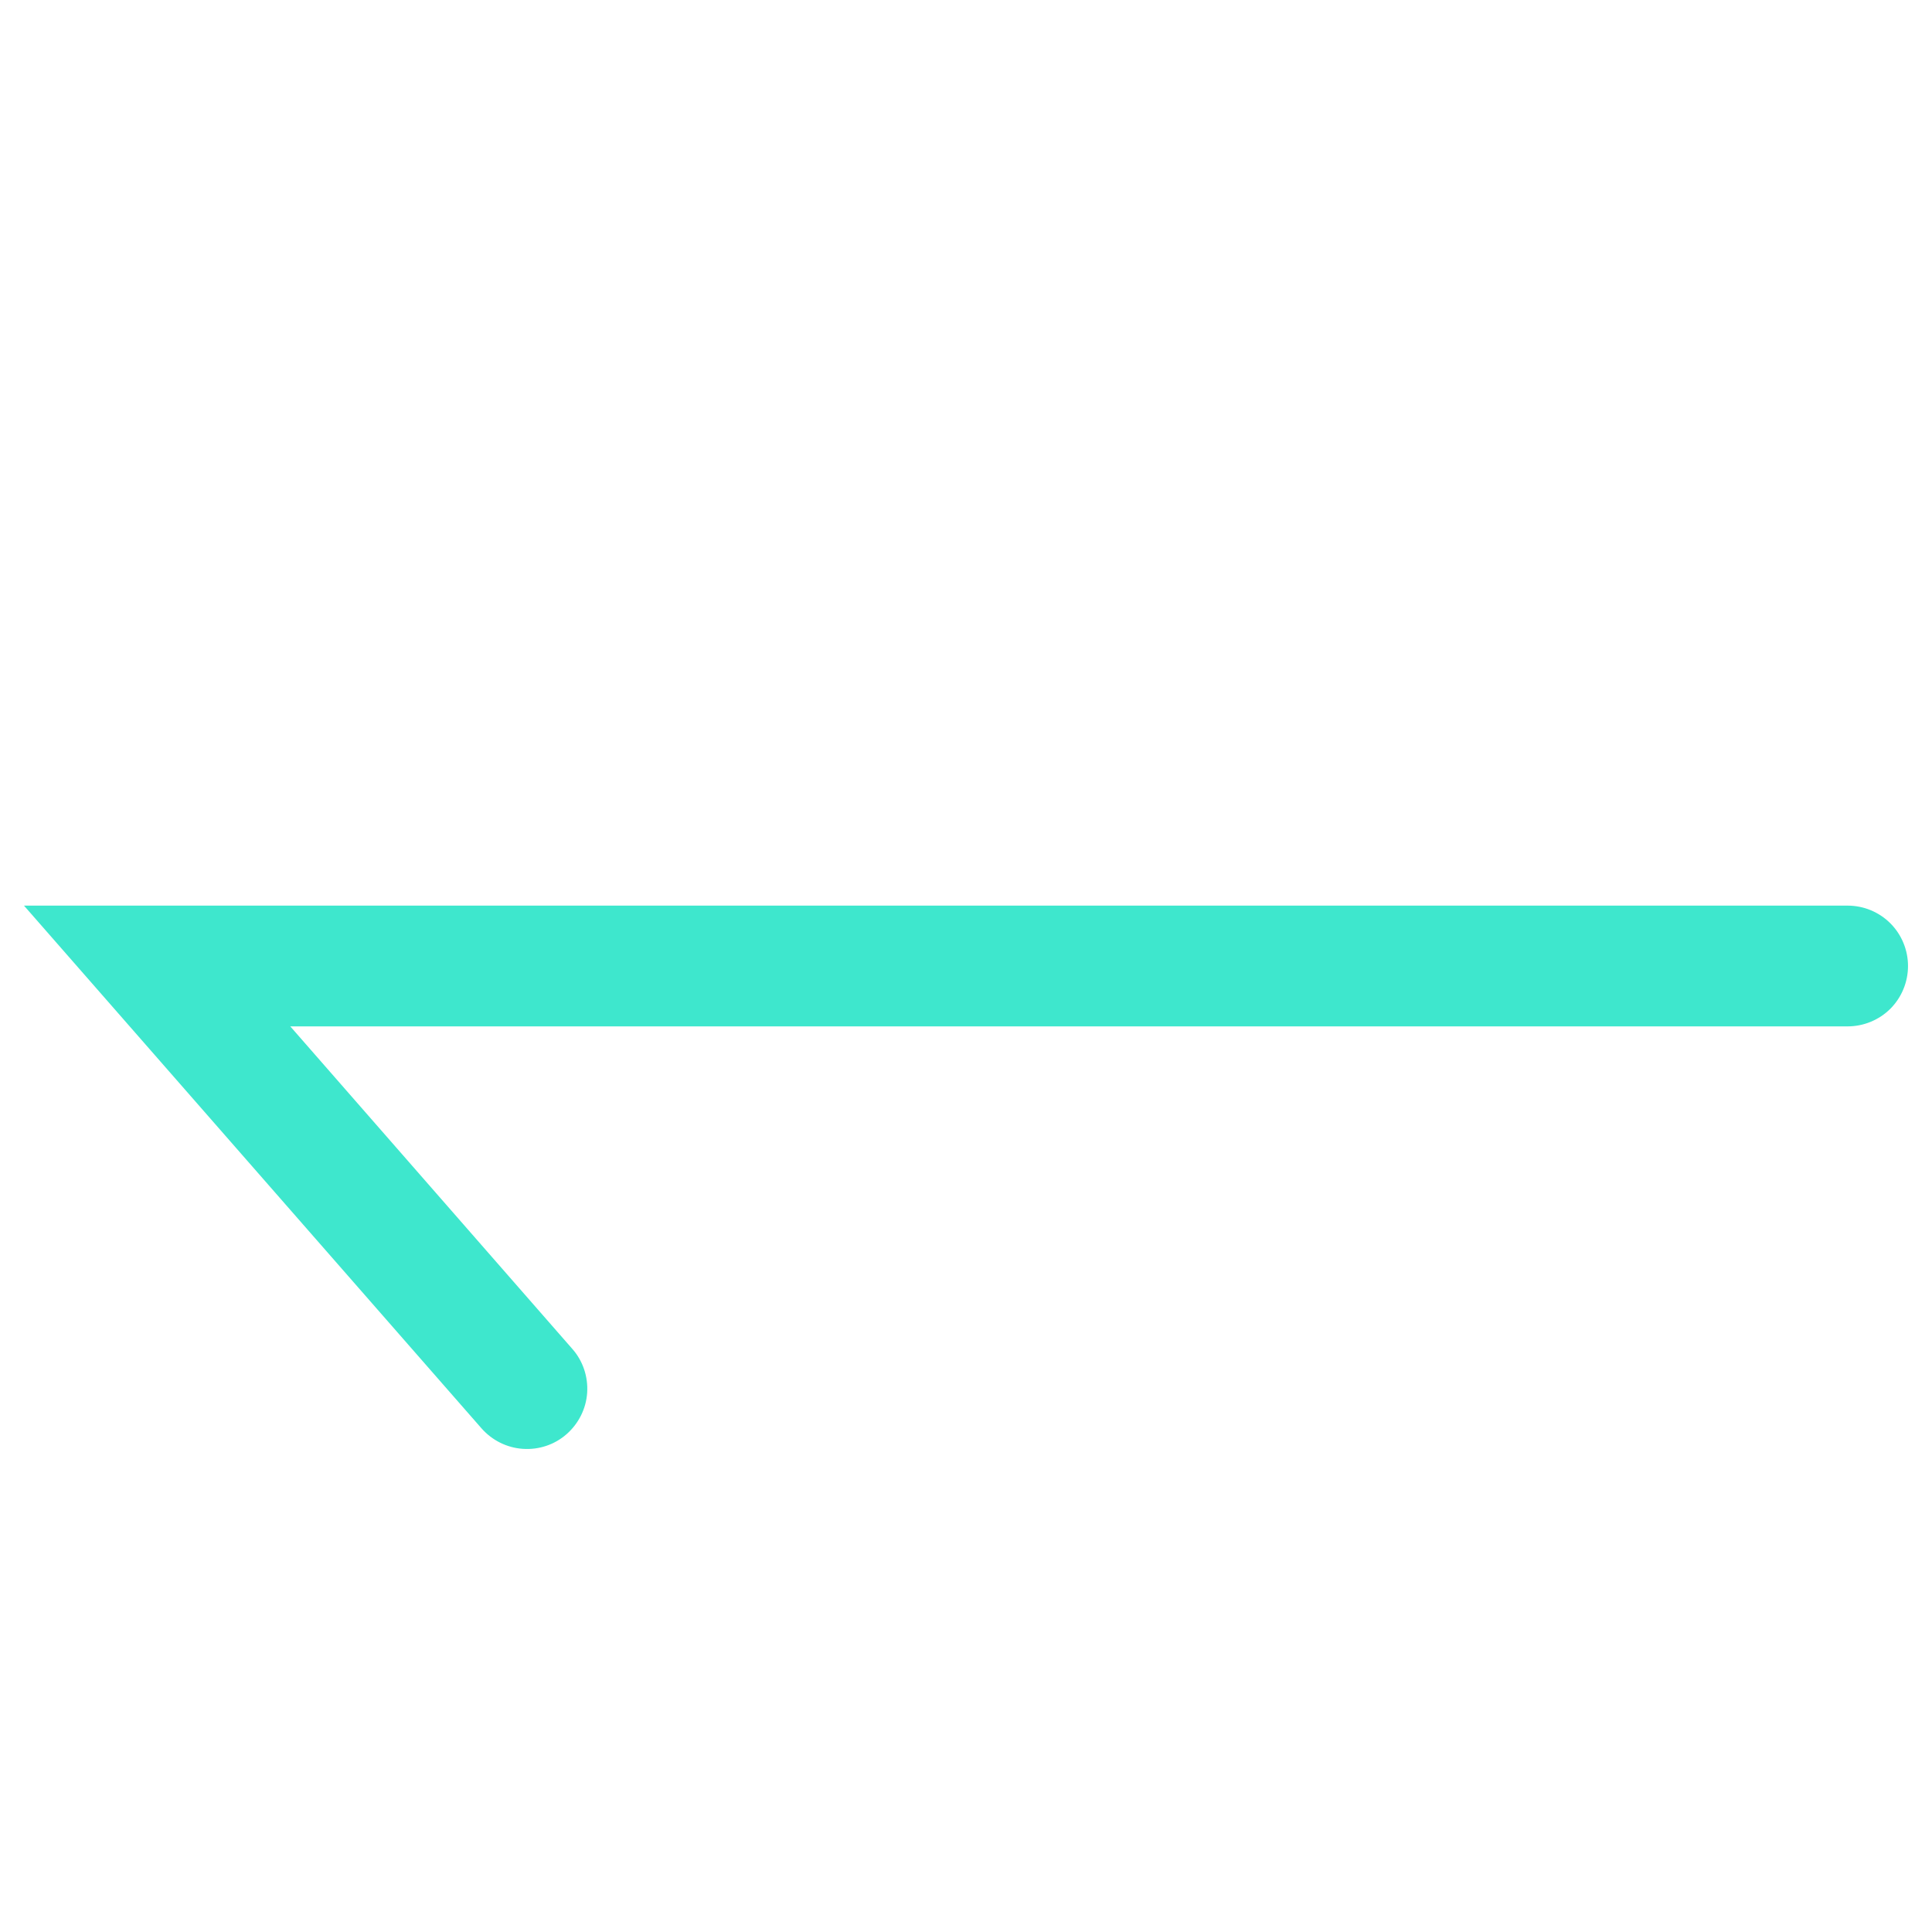
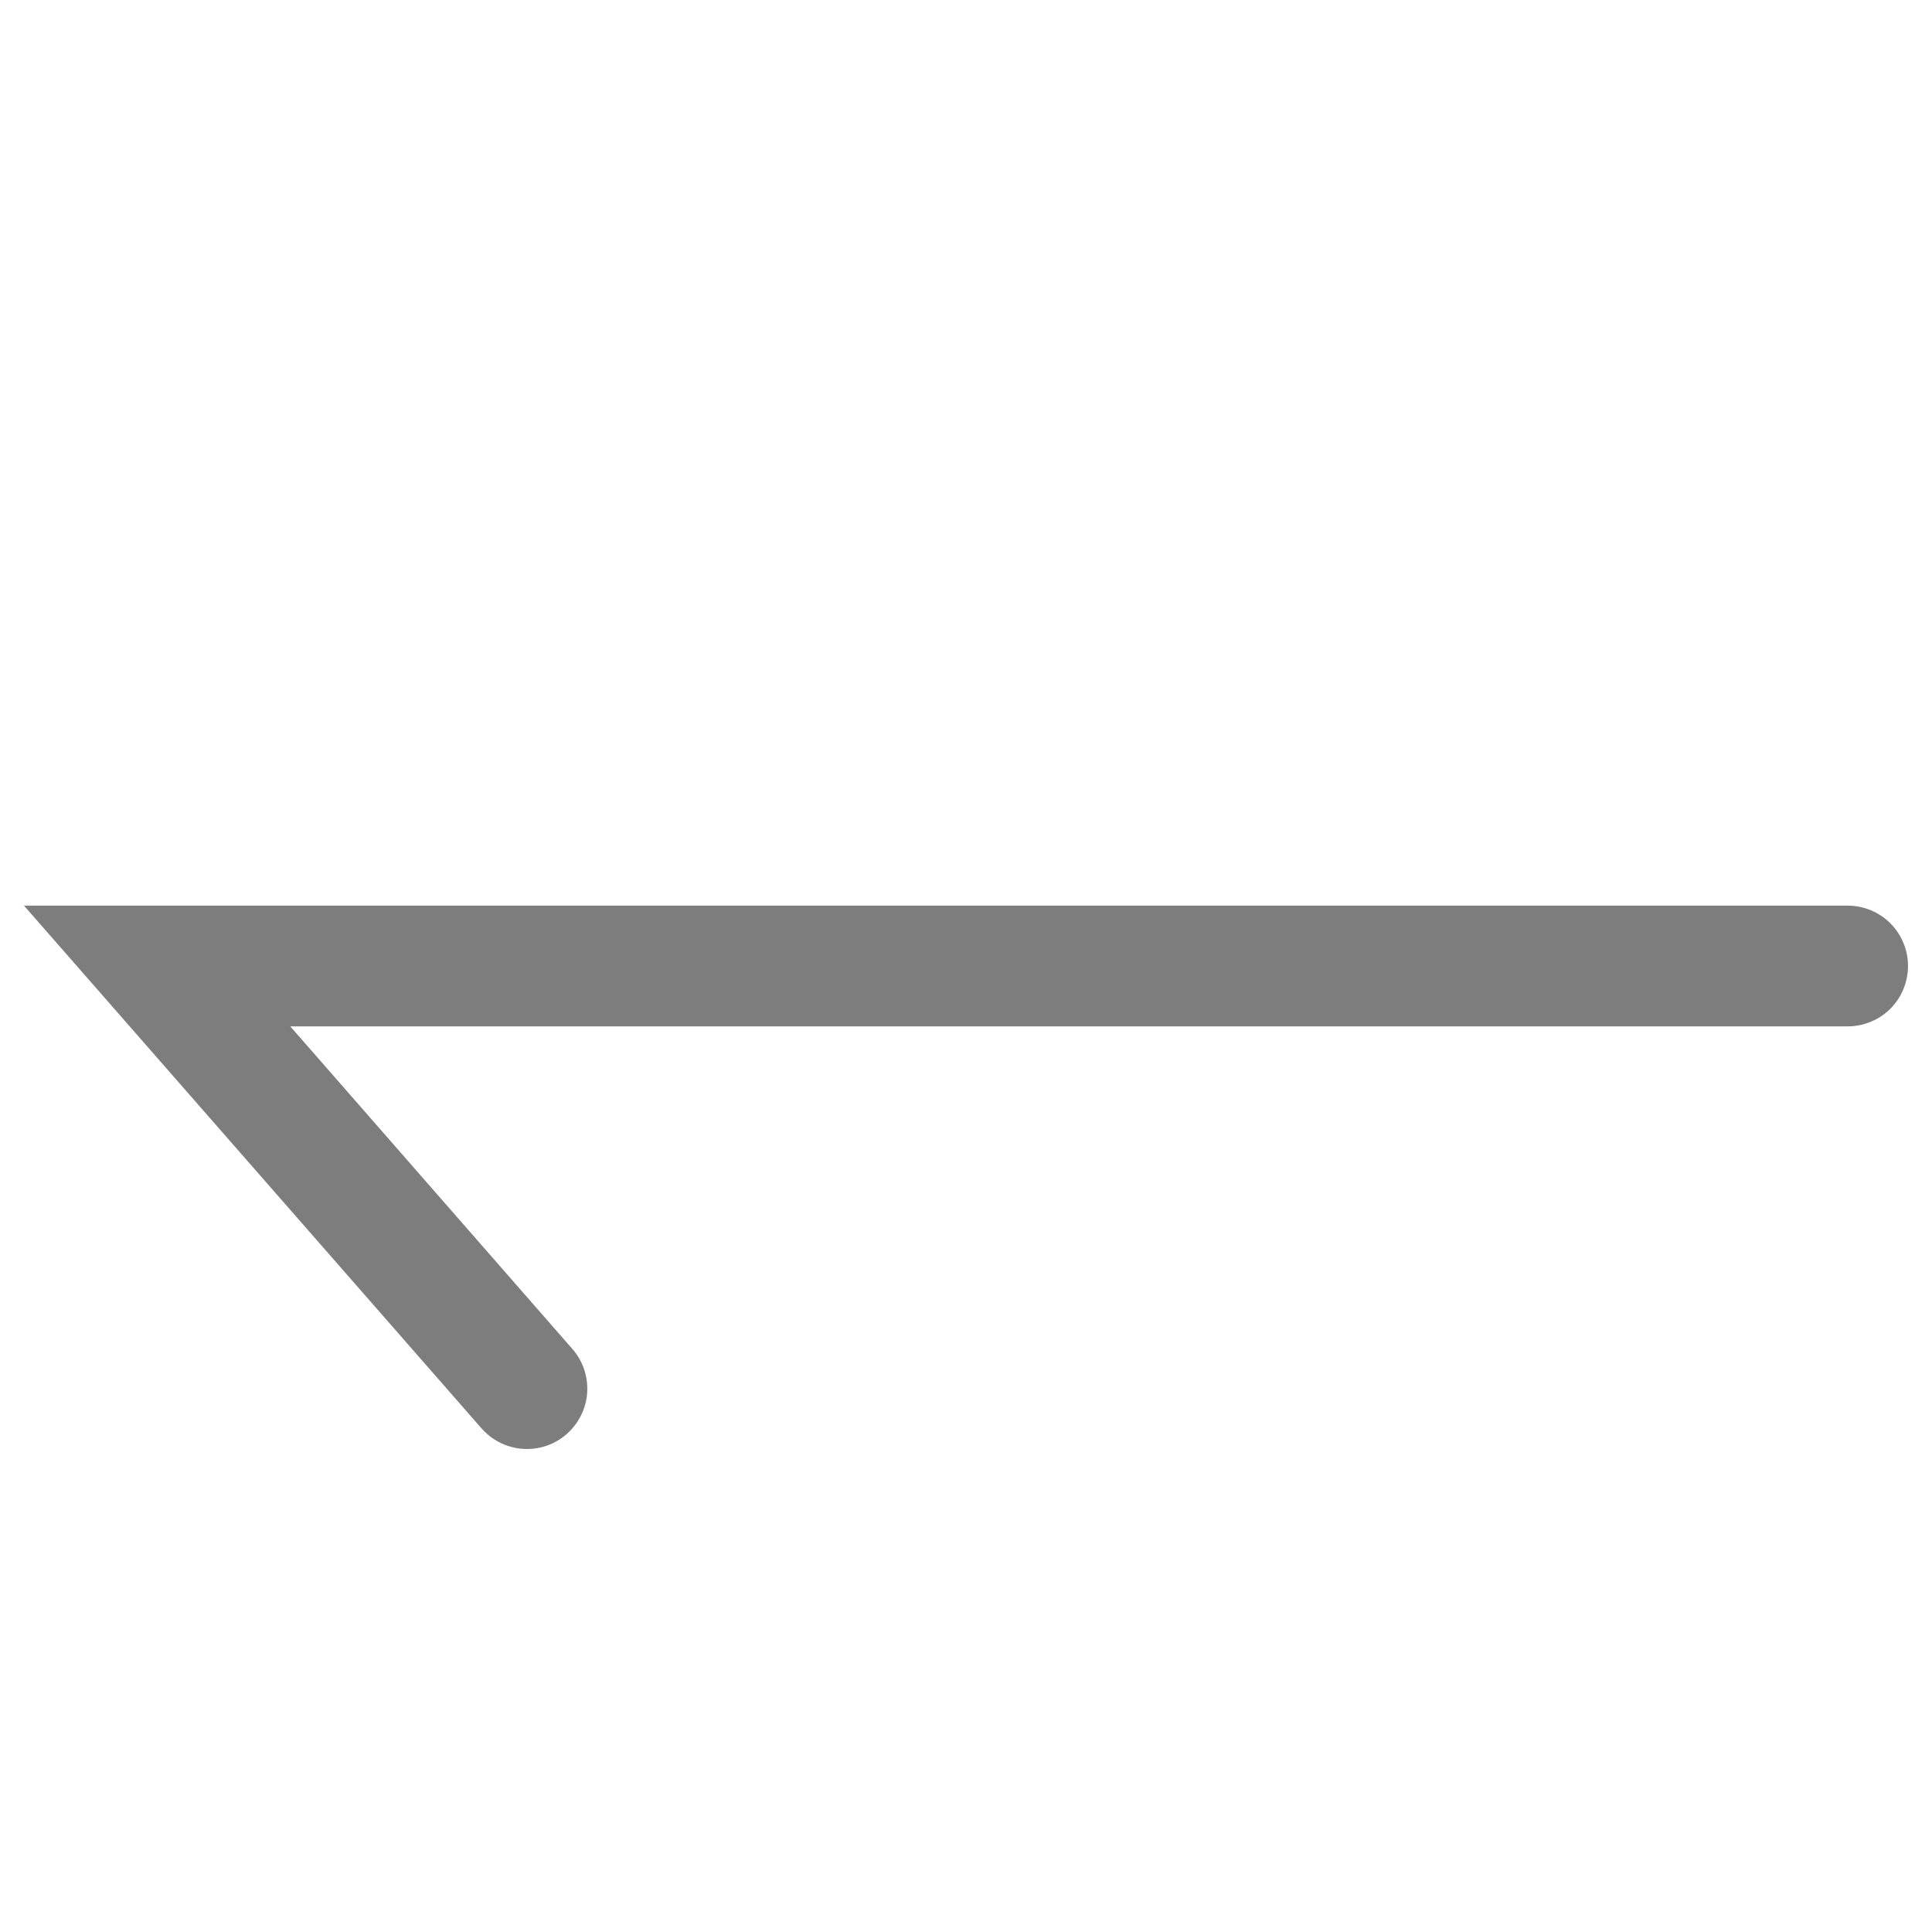
<svg xmlns="http://www.w3.org/2000/svg" width="24" height="24" viewBox="0 0 24 24" fill="none">
-   <path d="M7.11 16.757C7.241 16.905 7.307 17.102 7.294 17.301C7.281 17.498 7.189 17.683 7.039 17.815C6.891 17.946 6.694 18.012 6.495 17.998C6.298 17.985 6.113 17.893 5.981 17.743L0.298 11.25L22.952 11.25C23.151 11.25 23.342 11.329 23.483 11.47C23.623 11.61 23.702 11.802 23.702 12C23.702 12.199 23.623 12.39 23.483 12.531C23.342 12.671 23.151 12.75 22.952 12.75L3.606 12.75L7.11 16.757Z" fill="#3EE7CD" />
+   <path d="M7.11 16.757C7.241 16.905 7.307 17.102 7.294 17.301C7.281 17.498 7.189 17.683 7.039 17.815C6.891 17.946 6.694 18.012 6.495 17.998C6.298 17.985 6.113 17.893 5.981 17.743L0.298 11.25L22.952 11.25C23.151 11.25 23.342 11.329 23.483 11.47C23.623 11.61 23.702 11.802 23.702 12C23.702 12.199 23.623 12.39 23.483 12.531C23.342 12.671 23.151 12.75 22.952 12.75L3.606 12.75L7.11 16.757Z" fill="#7d7d7d" />
</svg>
